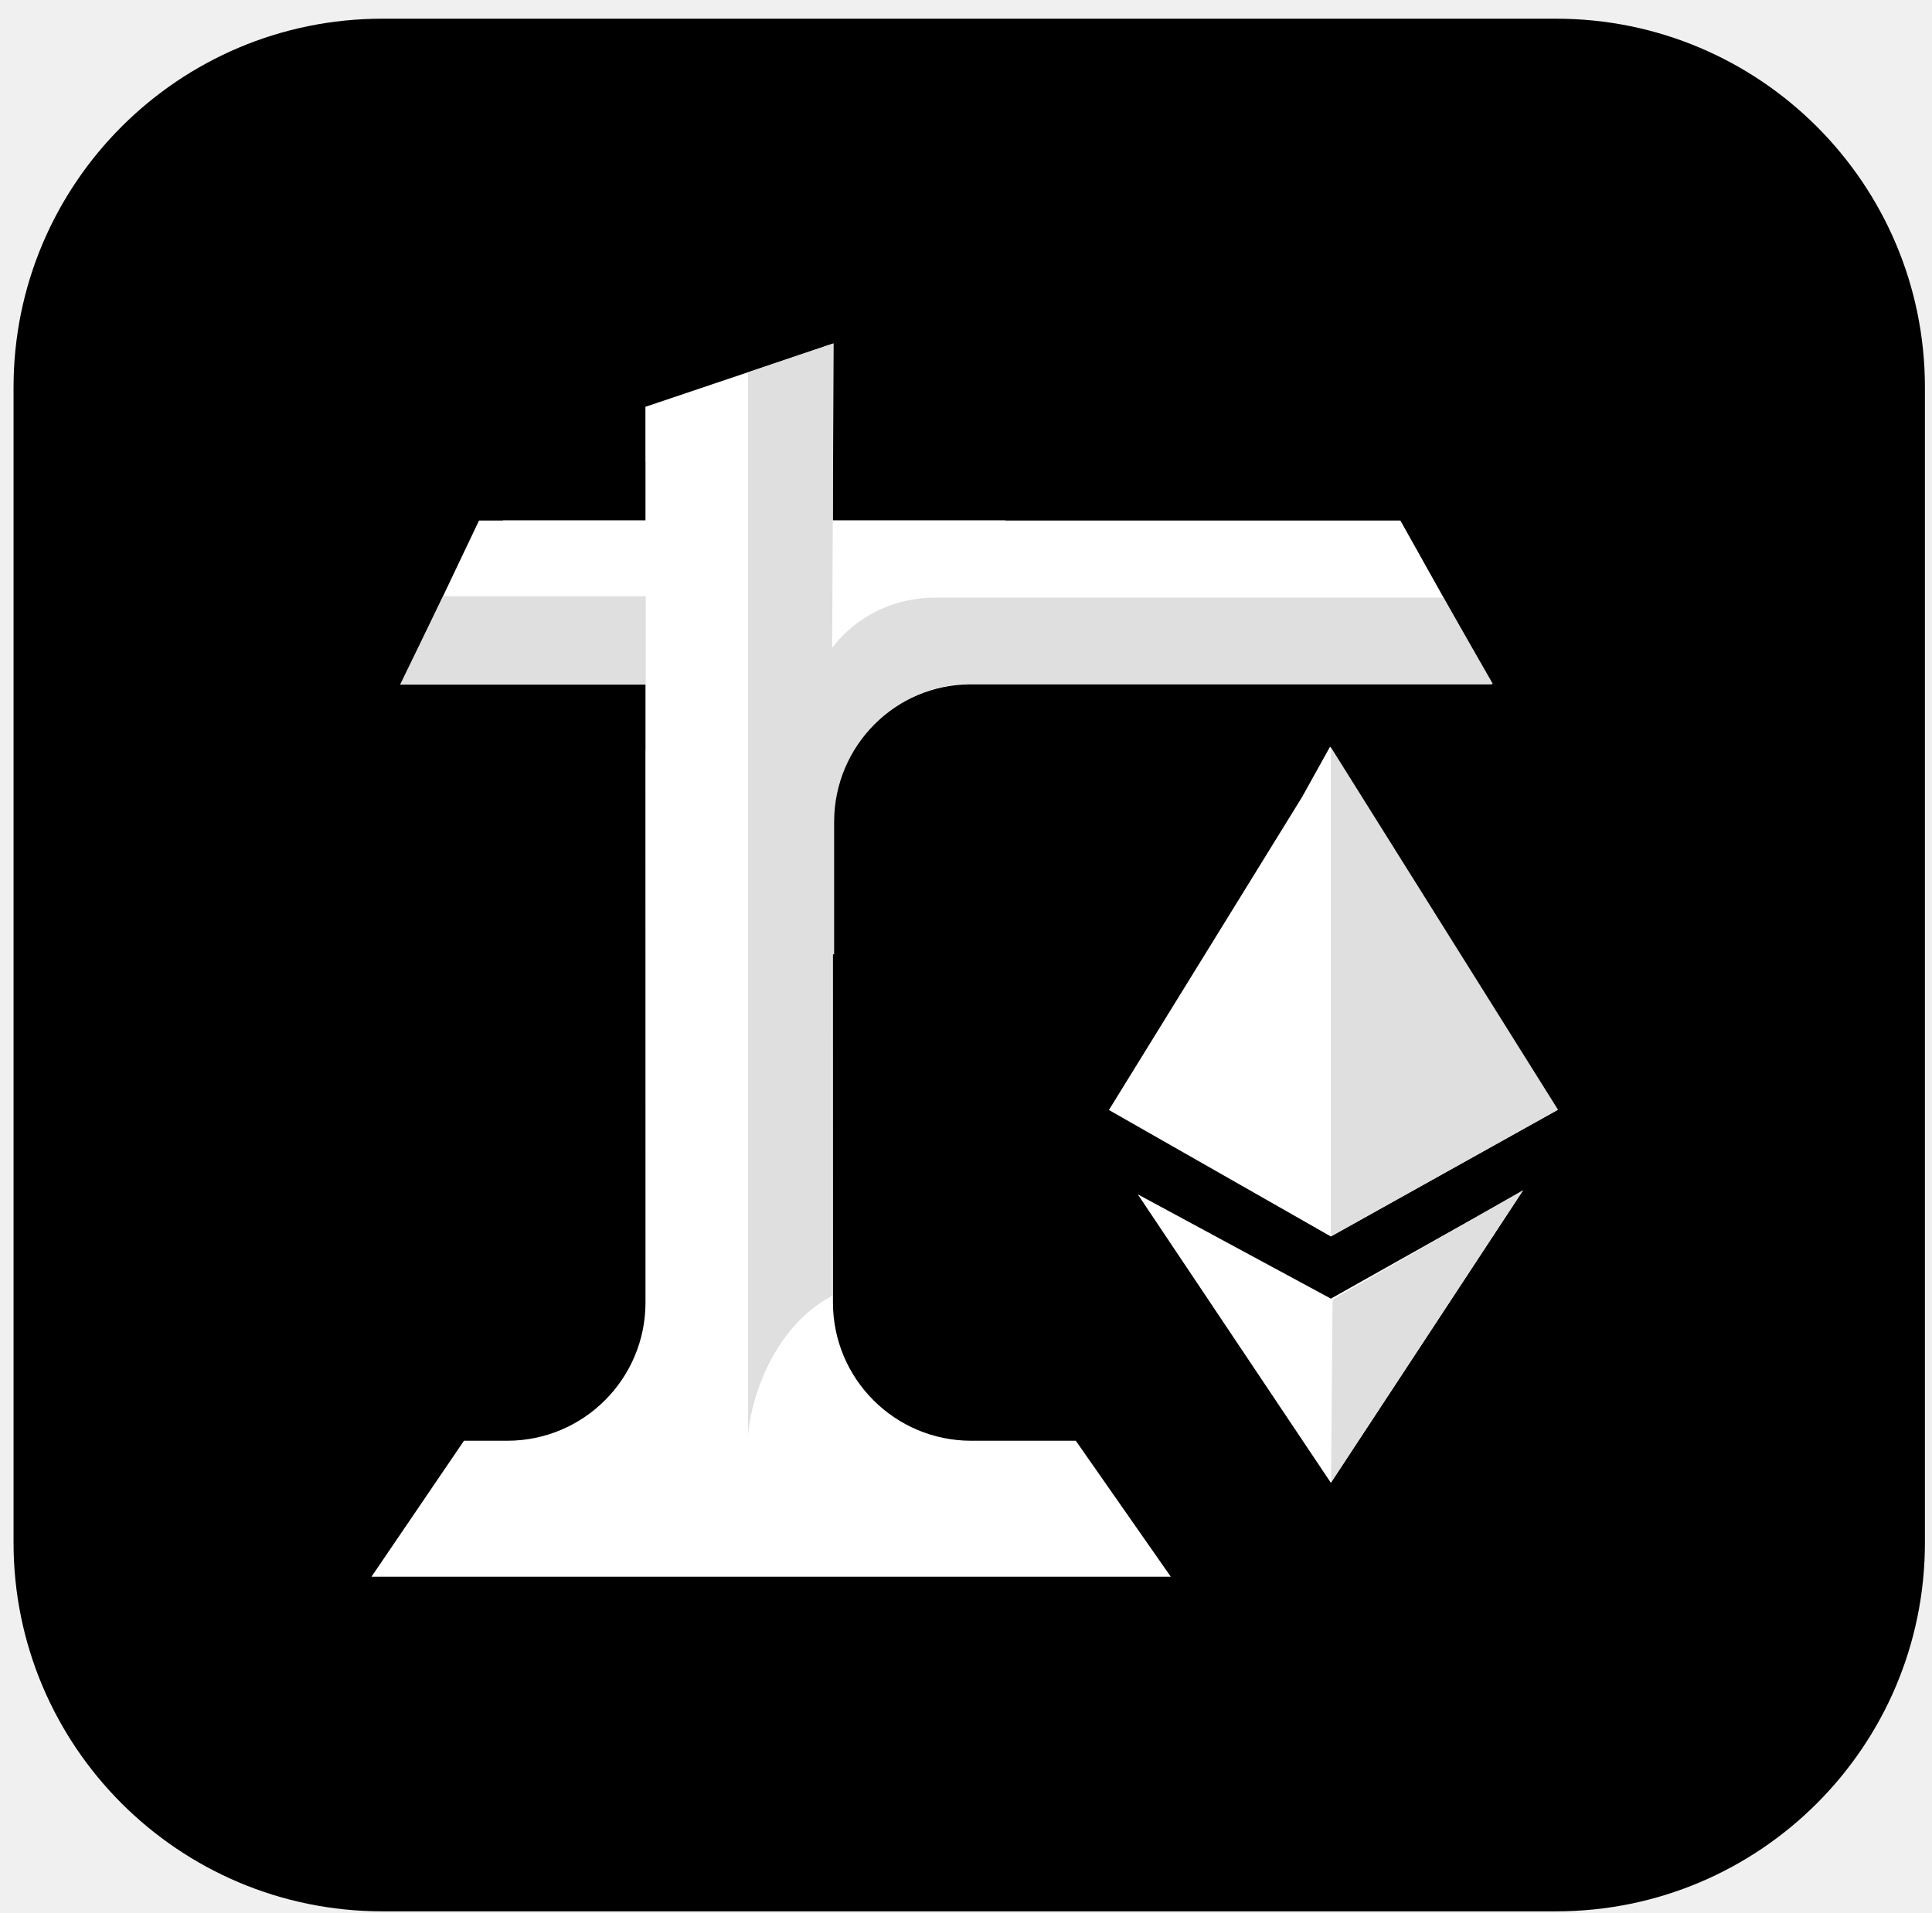
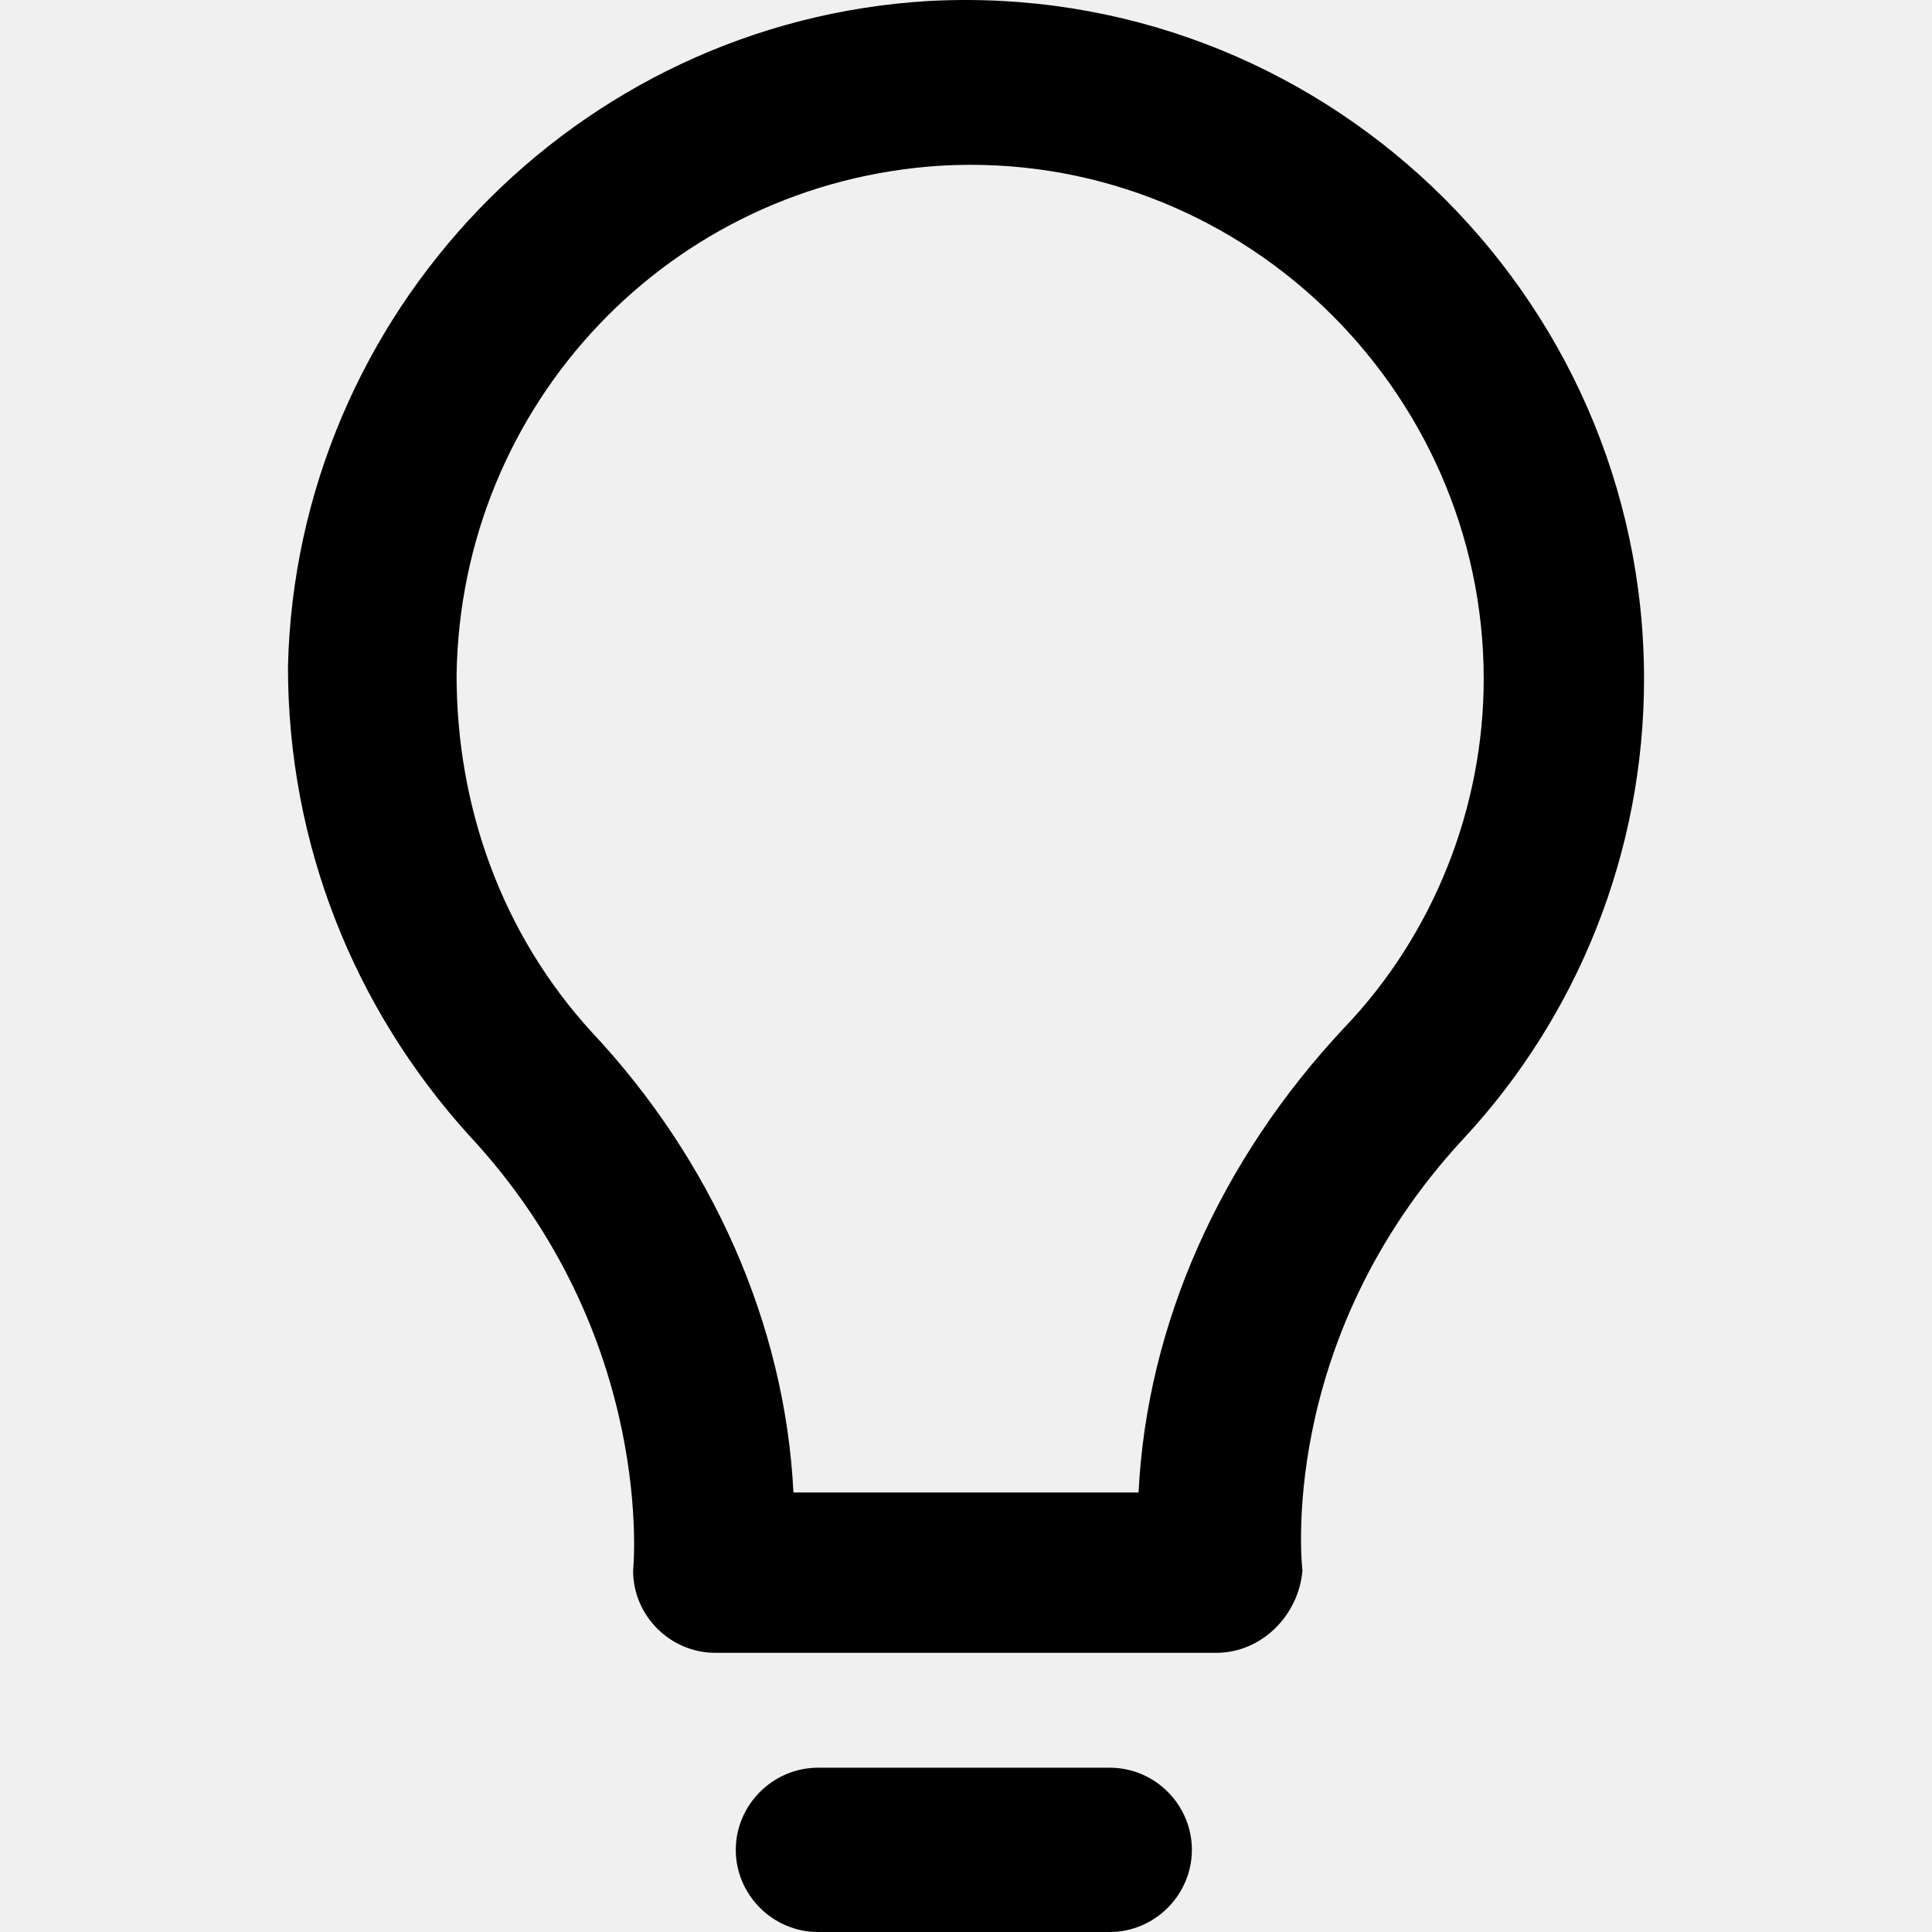
- <svg xmlns="http://www.w3.org/2000/svg" width="103" height="102" viewBox="0 0 103 102" fill="none">
-   <rect x="0.722" y="0.997" width="101.901" height="100.925" rx="19.661" fill="black" />
-   <path d="M69.415 42.505L70.912 39.812L72.544 42.505L83.024 59.191L70.953 65.936L59.119 59.191L69.415 42.505Z" fill="white" />
-   <path d="M70.953 69.25L60.658 63.688L70.953 79.072L81.184 63.498L70.953 69.25Z" fill="white" />
-   <path d="M70.953 65.926V41.853V39.85L83.063 59.178L70.953 65.926Z" fill="#DFDFDF" />
-   <path d="M70.962 79.05L71.041 69.297L81.206 63.463L70.962 79.05Z" fill="#DFDFDF" />
-   <path d="M34.409 21.693V24.613H34.413L34.412 27.747H26.809L26.809 27.757H25.538L21.384 36.491H34.413V39.972H34.409L34.413 69.455C34.413 73.527 31.113 76.828 27.041 76.828H24.735L19.806 84.077H62.417L57.354 76.828H51.779C47.708 76.828 44.407 73.527 44.407 69.455L44.402 43.665C44.507 39.708 47.73 36.527 51.705 36.491H79.548L74.658 27.757H53.602L53.602 27.747L44.399 27.747L44.399 24.613H44.402V18.325L34.409 21.693Z" fill="white" />
-   <path d="M39.882 19.852V76.55C39.973 74.964 41.047 70.855 44.365 69.103V50.867L44.47 50.9V43.831C44.47 39.759 47.771 36.458 51.843 36.458H79.581L76.951 31.866H49.908C46.129 31.866 44.365 34.556 44.365 34.556L44.444 18.307L39.882 19.852Z" fill="#DFDFDF" />
-   <path d="M23.622 31.793L21.329 36.508H34.425V31.793H23.622Z" fill="#DFDFDF" />
+ <svg xmlns="http://www.w3.org/2000/svg" fill="#000000" height="800px" width="800px" version="1.1" id="Capa_1" viewBox="0 0 489.242 489.242" xml:space="preserve">
+   <g>
+     <g>
+       <path d="M416.321,171.943c0-97.8-82.2-176.9-181-171.7c-89.5,5.2-160.3,79.1-162.4,168.6c0,44.7,16.6,86.3,45.8,118.6    c47.7,51.1,41.6,110.3,41.6,110.3c0,11.4,9.4,20.8,20.8,20.8h126.9c11.4,0,20.8-9.4,21.8-20.8c0,0-7-57.7,40.6-109.2    C399.621,257.243,416.321,215.643,416.321,171.943z M288.321,377.943h-87.4c-2.1-42.7-20.8-84.3-51-116.5    c-22.9-25-34.3-57.2-34.3-90.5c1-68.7,54.1-124.8,122.8-129c74.9-4.2,137.3,56.2,137.3,130c0,32.3-12.5,64.5-35.4,88.4    C309.121,293.643,290.421,335.243,288.321,377.943z" />
+       <path d="M281.021,447.643h-73.9c-11.4,0-20.8,9.4-20.8,20.8s9.4,20.8,20.8,20.8h73.9c11.4,0,20.8-9.4,20.8-20.8    C301.821,457.043,292.521,447.643,281.021,447.643z" />
+     </g>
+   </g>
</svg>
